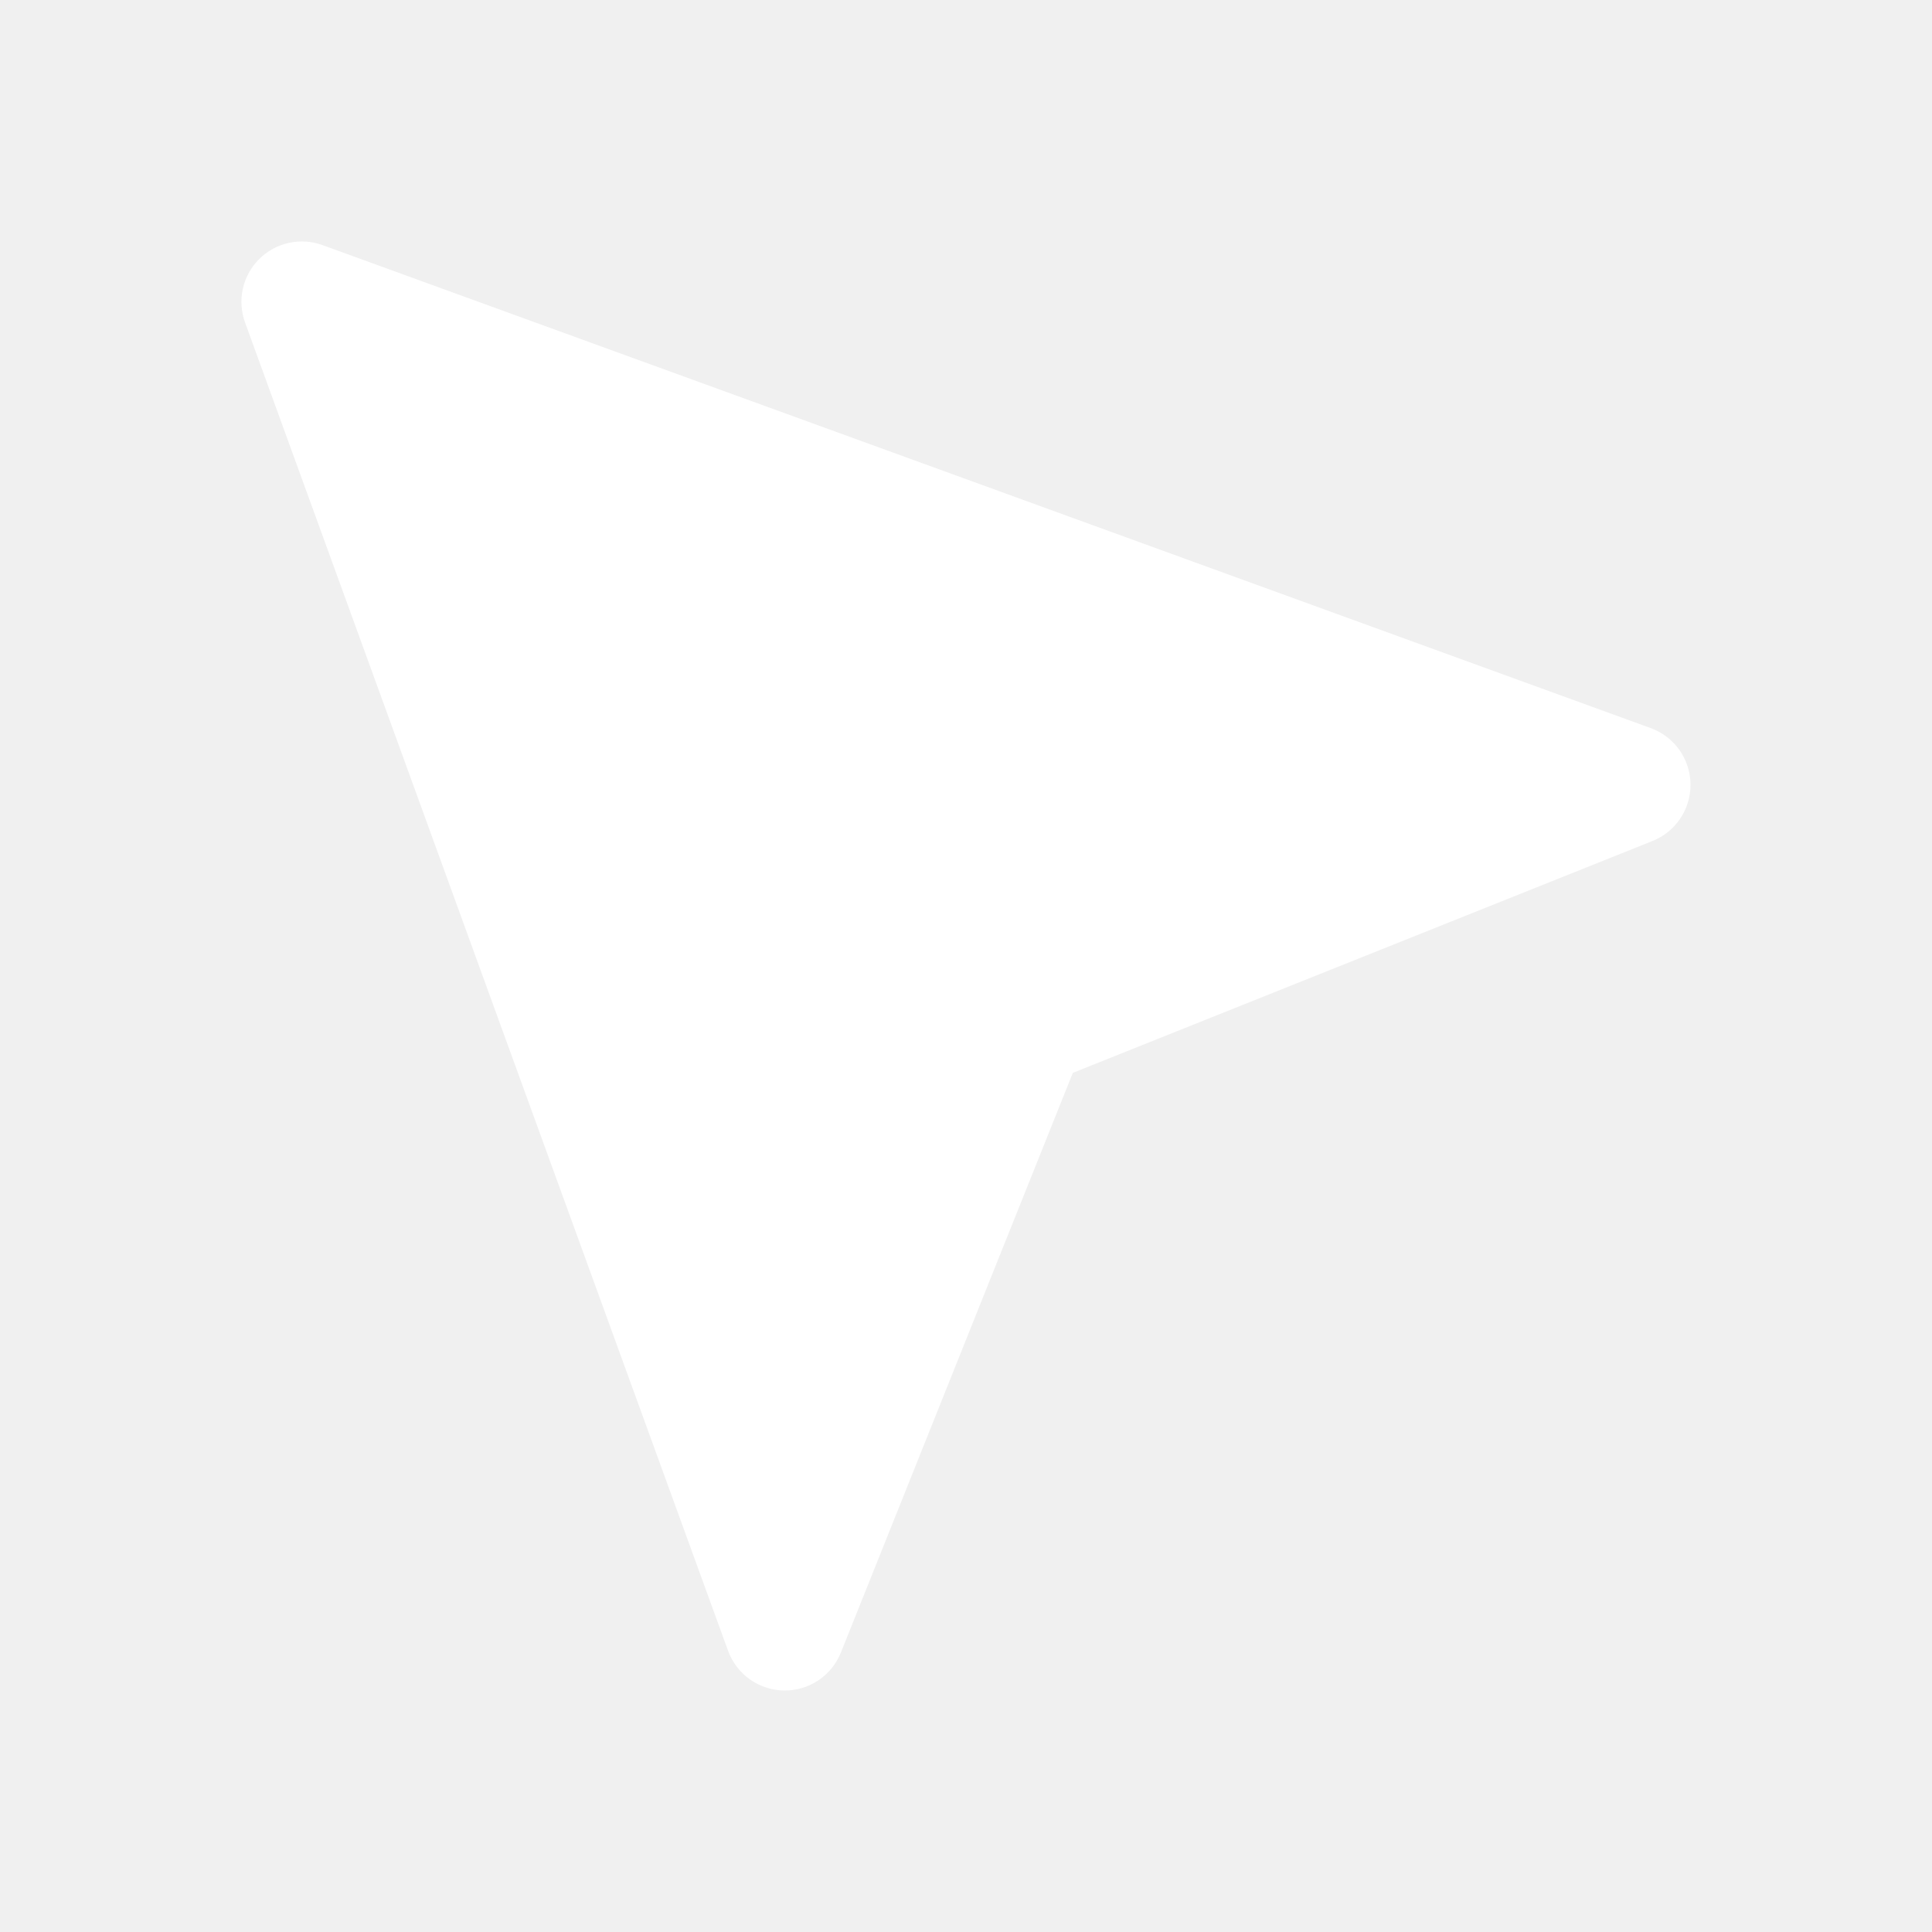
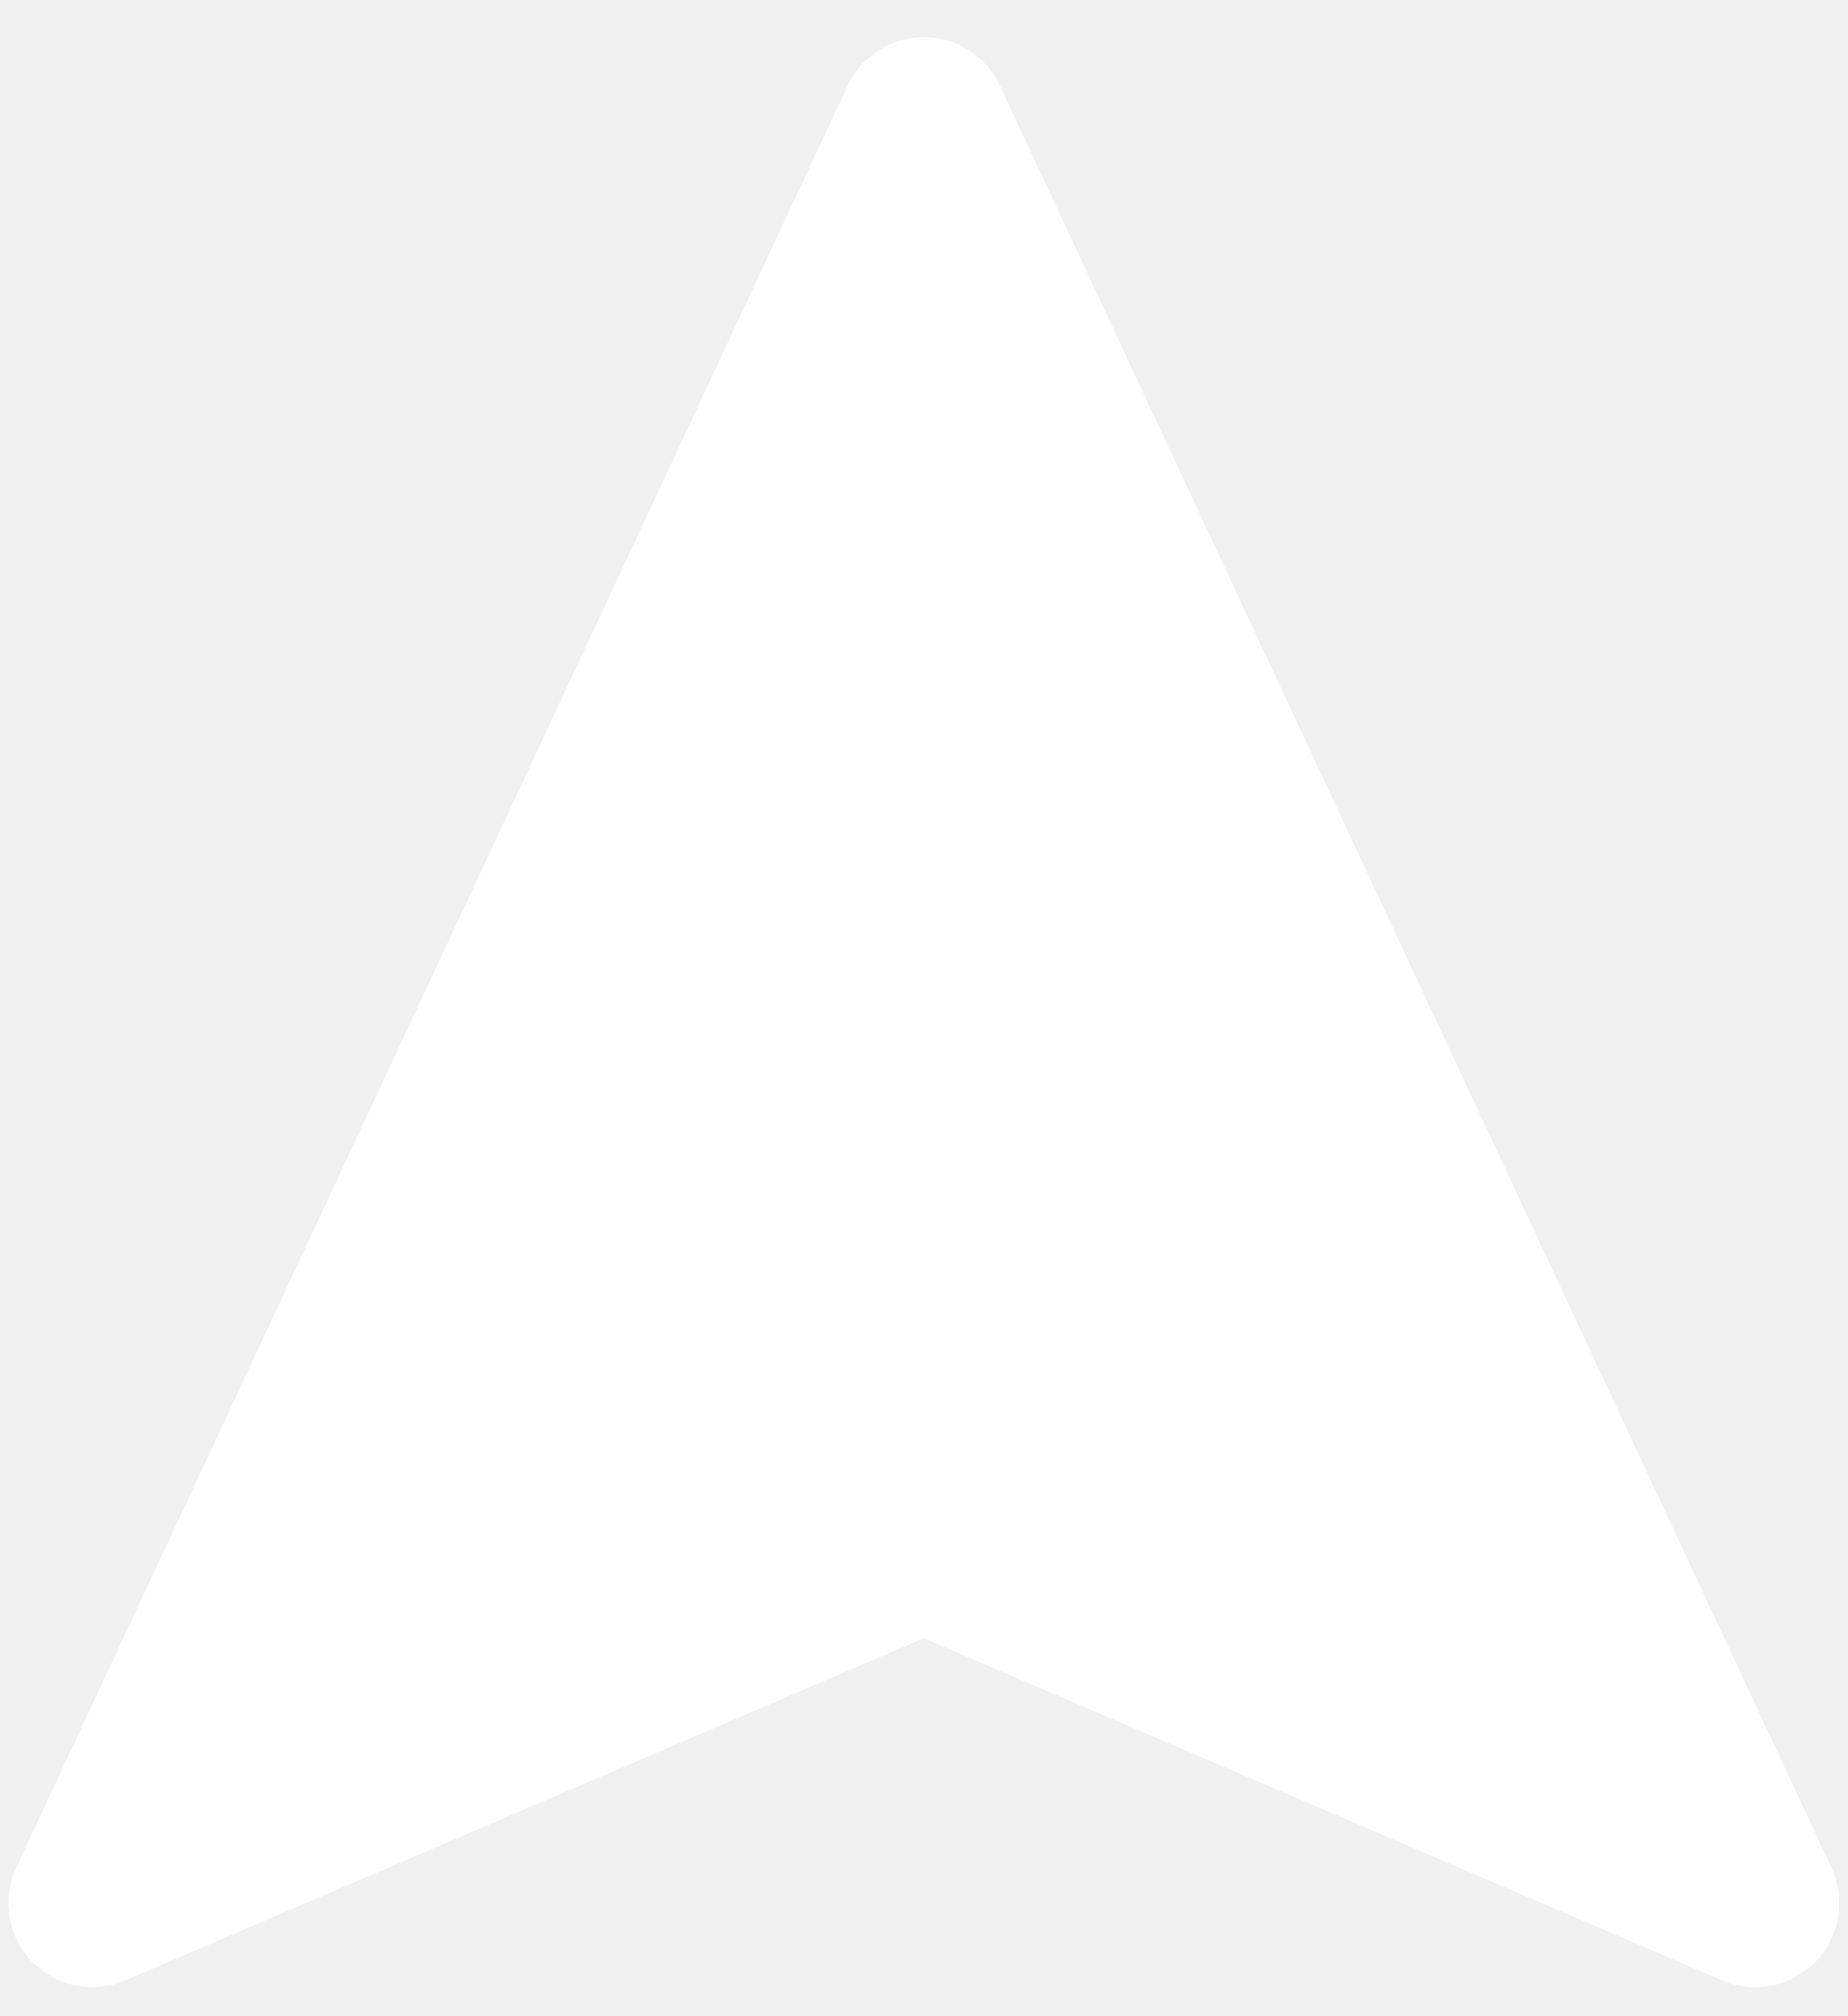
- <svg xmlns="http://www.w3.org/2000/svg" width="32" height="32" viewBox="0 0 32 32" fill="none">
-   <path d="M12.983 28C13.186 28.003 13.385 27.945 13.553 27.833C13.722 27.72 13.853 27.559 13.928 27.371L17.769 17.77L27.371 13.929C27.557 13.855 27.716 13.727 27.828 13.561C27.94 13.395 28 13.2 28 13L28 12.984C27.997 12.781 27.932 12.585 27.815 12.42C27.697 12.255 27.532 12.129 27.342 12.06L5.342 4.06C5.163 3.994 4.969 3.982 4.783 4.023C4.597 4.064 4.426 4.157 4.292 4.292C4.157 4.426 4.063 4.597 4.022 4.783C3.981 4.969 3.994 5.163 4.059 5.342L12.059 27.342C12.128 27.532 12.254 27.697 12.419 27.815C12.584 27.932 12.781 27.997 12.984 28L12.983 28Z" fill="white" />
+ <svg xmlns="http://www.w3.org/2000/svg" width="22" height="24" viewBox="0 0 22 24" fill="none">
+   <path d="M0.381 23.352C0.522 23.498 0.704 23.597 0.903 23.637C1.102 23.677 1.308 23.655 1.494 23.575L10.999 19.502L20.505 23.576C20.689 23.655 20.892 23.677 21.088 23.639C21.285 23.601 21.465 23.505 21.607 23.364L21.618 23.353C21.759 23.207 21.852 23.022 21.886 22.823C21.919 22.623 21.892 22.418 21.806 22.234L11.906 1.021C11.826 0.848 11.698 0.702 11.538 0.599C11.377 0.496 11.19 0.442 11 0.442C10.809 0.442 10.623 0.496 10.462 0.599C10.301 0.701 10.173 0.847 10.093 1.02L0.193 22.233C0.108 22.417 0.08 22.622 0.114 22.822C0.147 23.022 0.241 23.207 0.382 23.353L0.381 23.352Z" fill="white" />
</svg>
